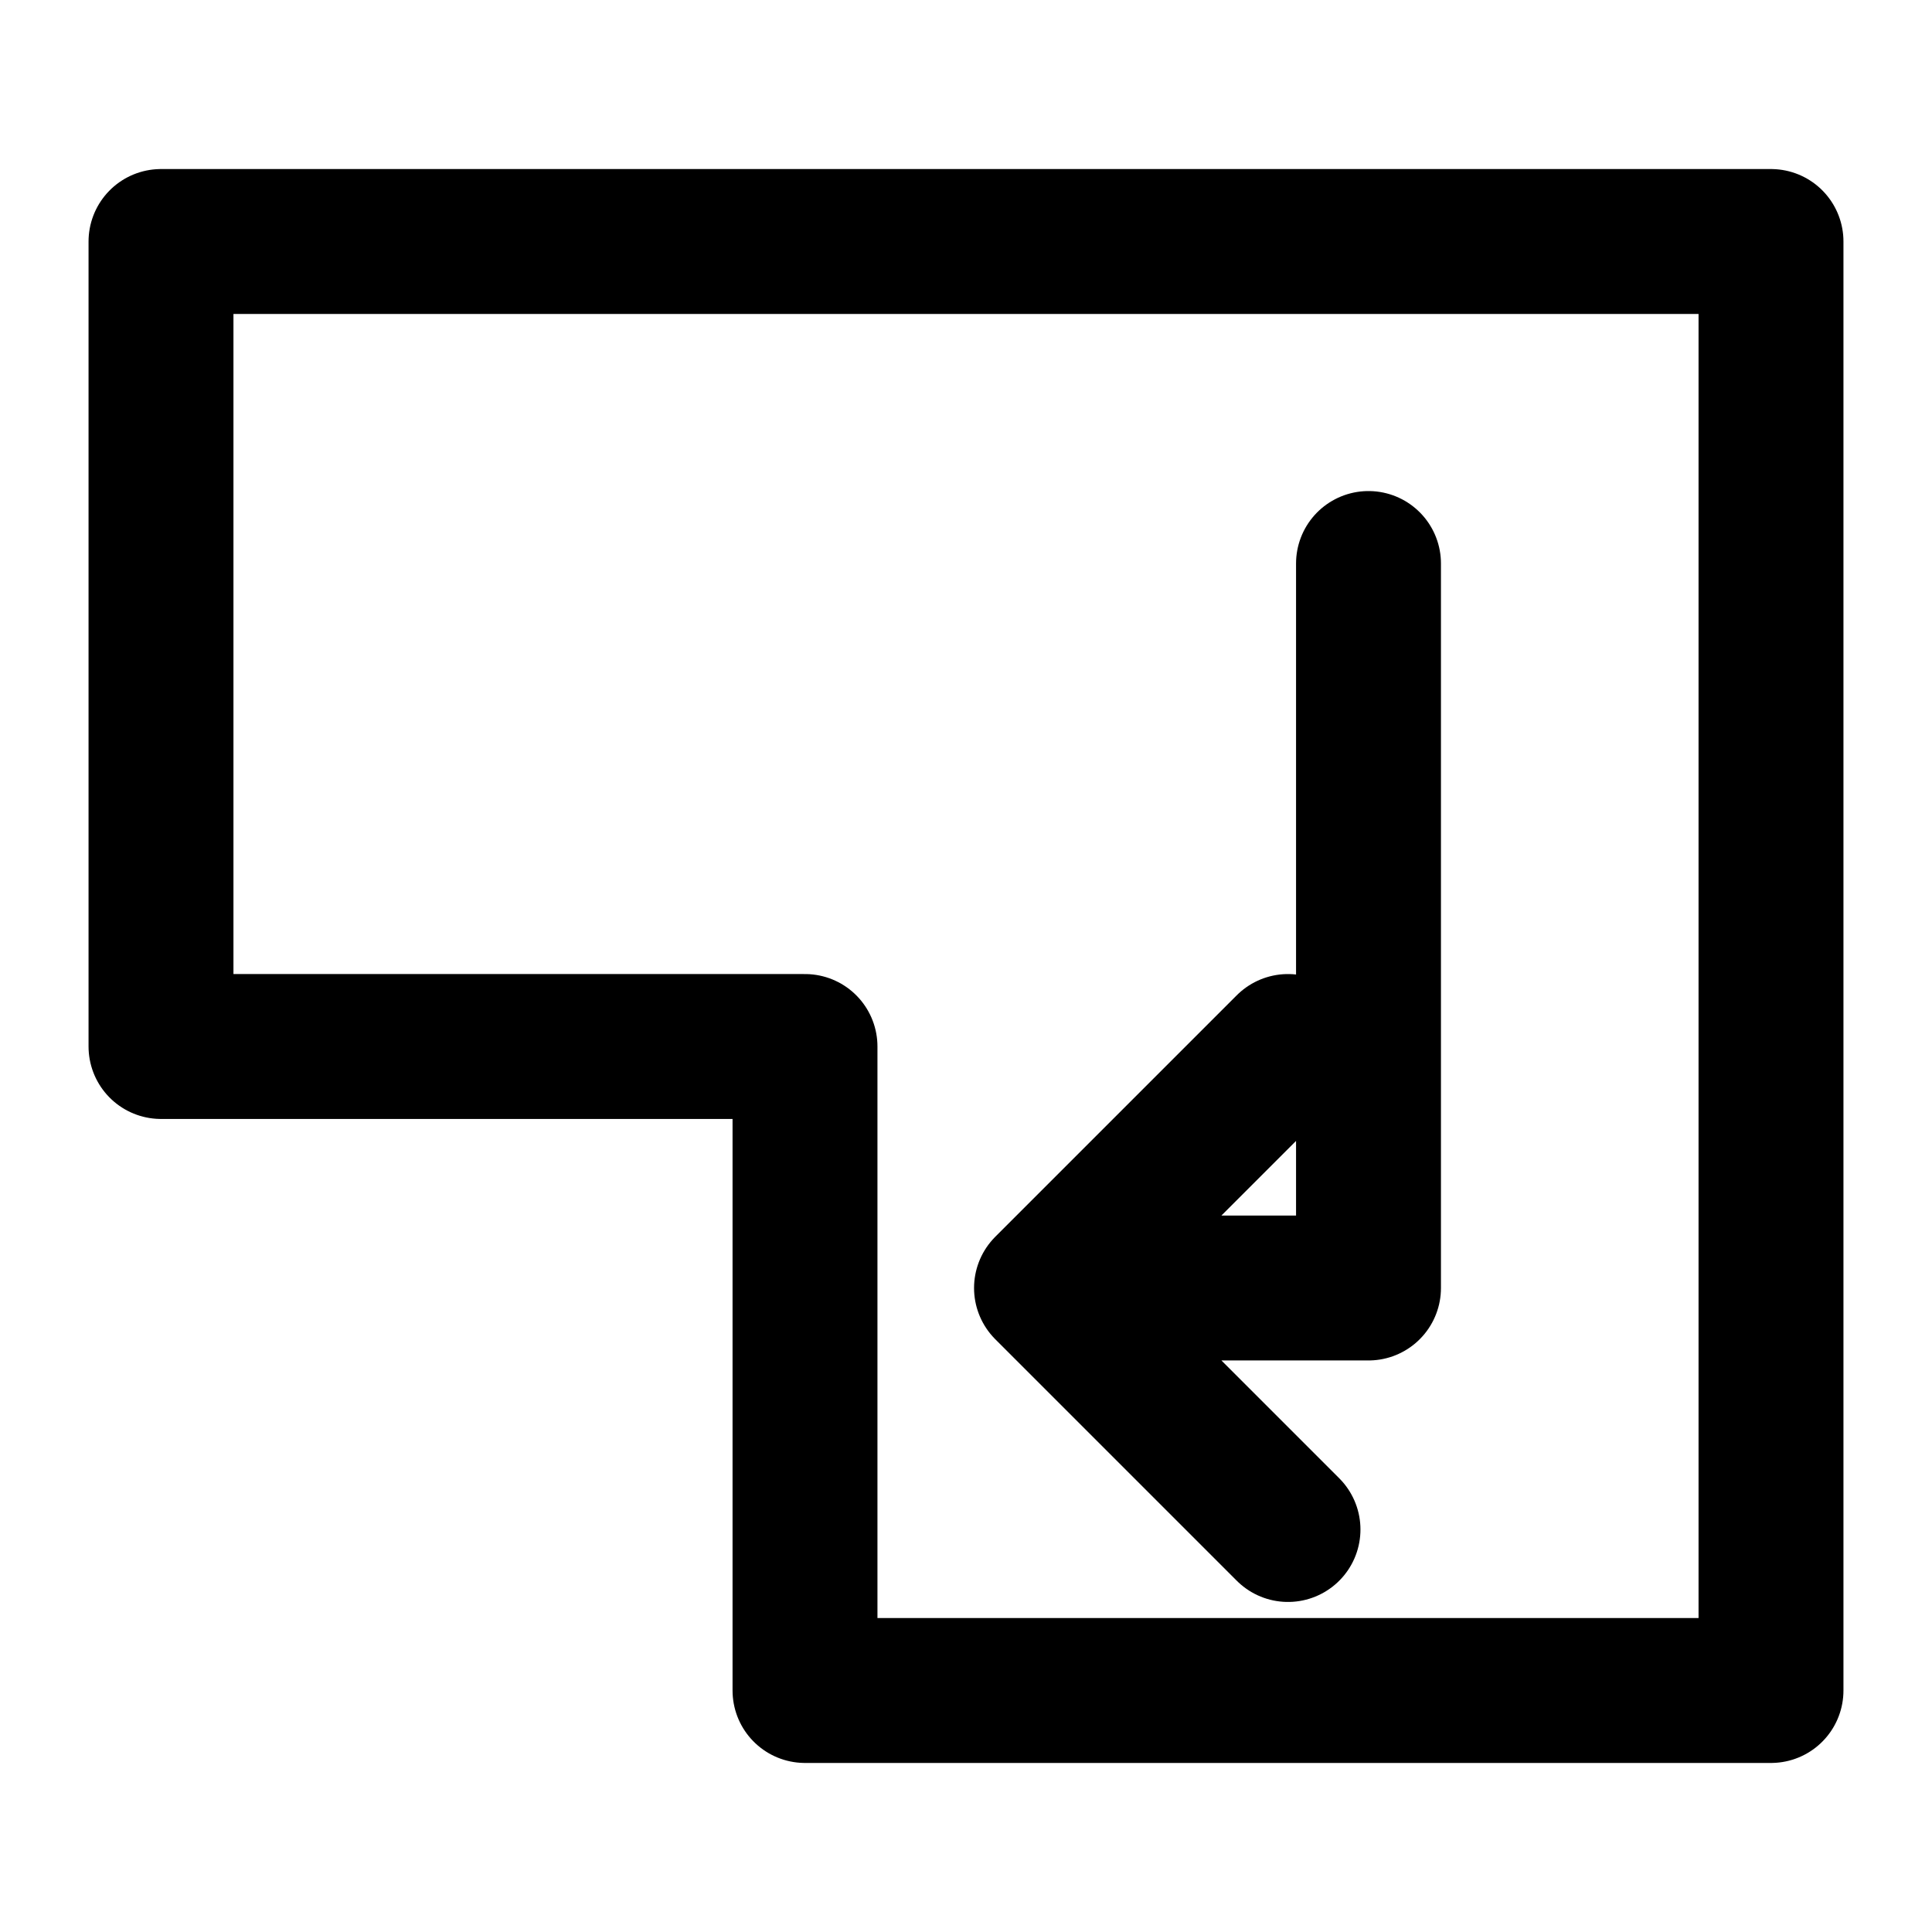
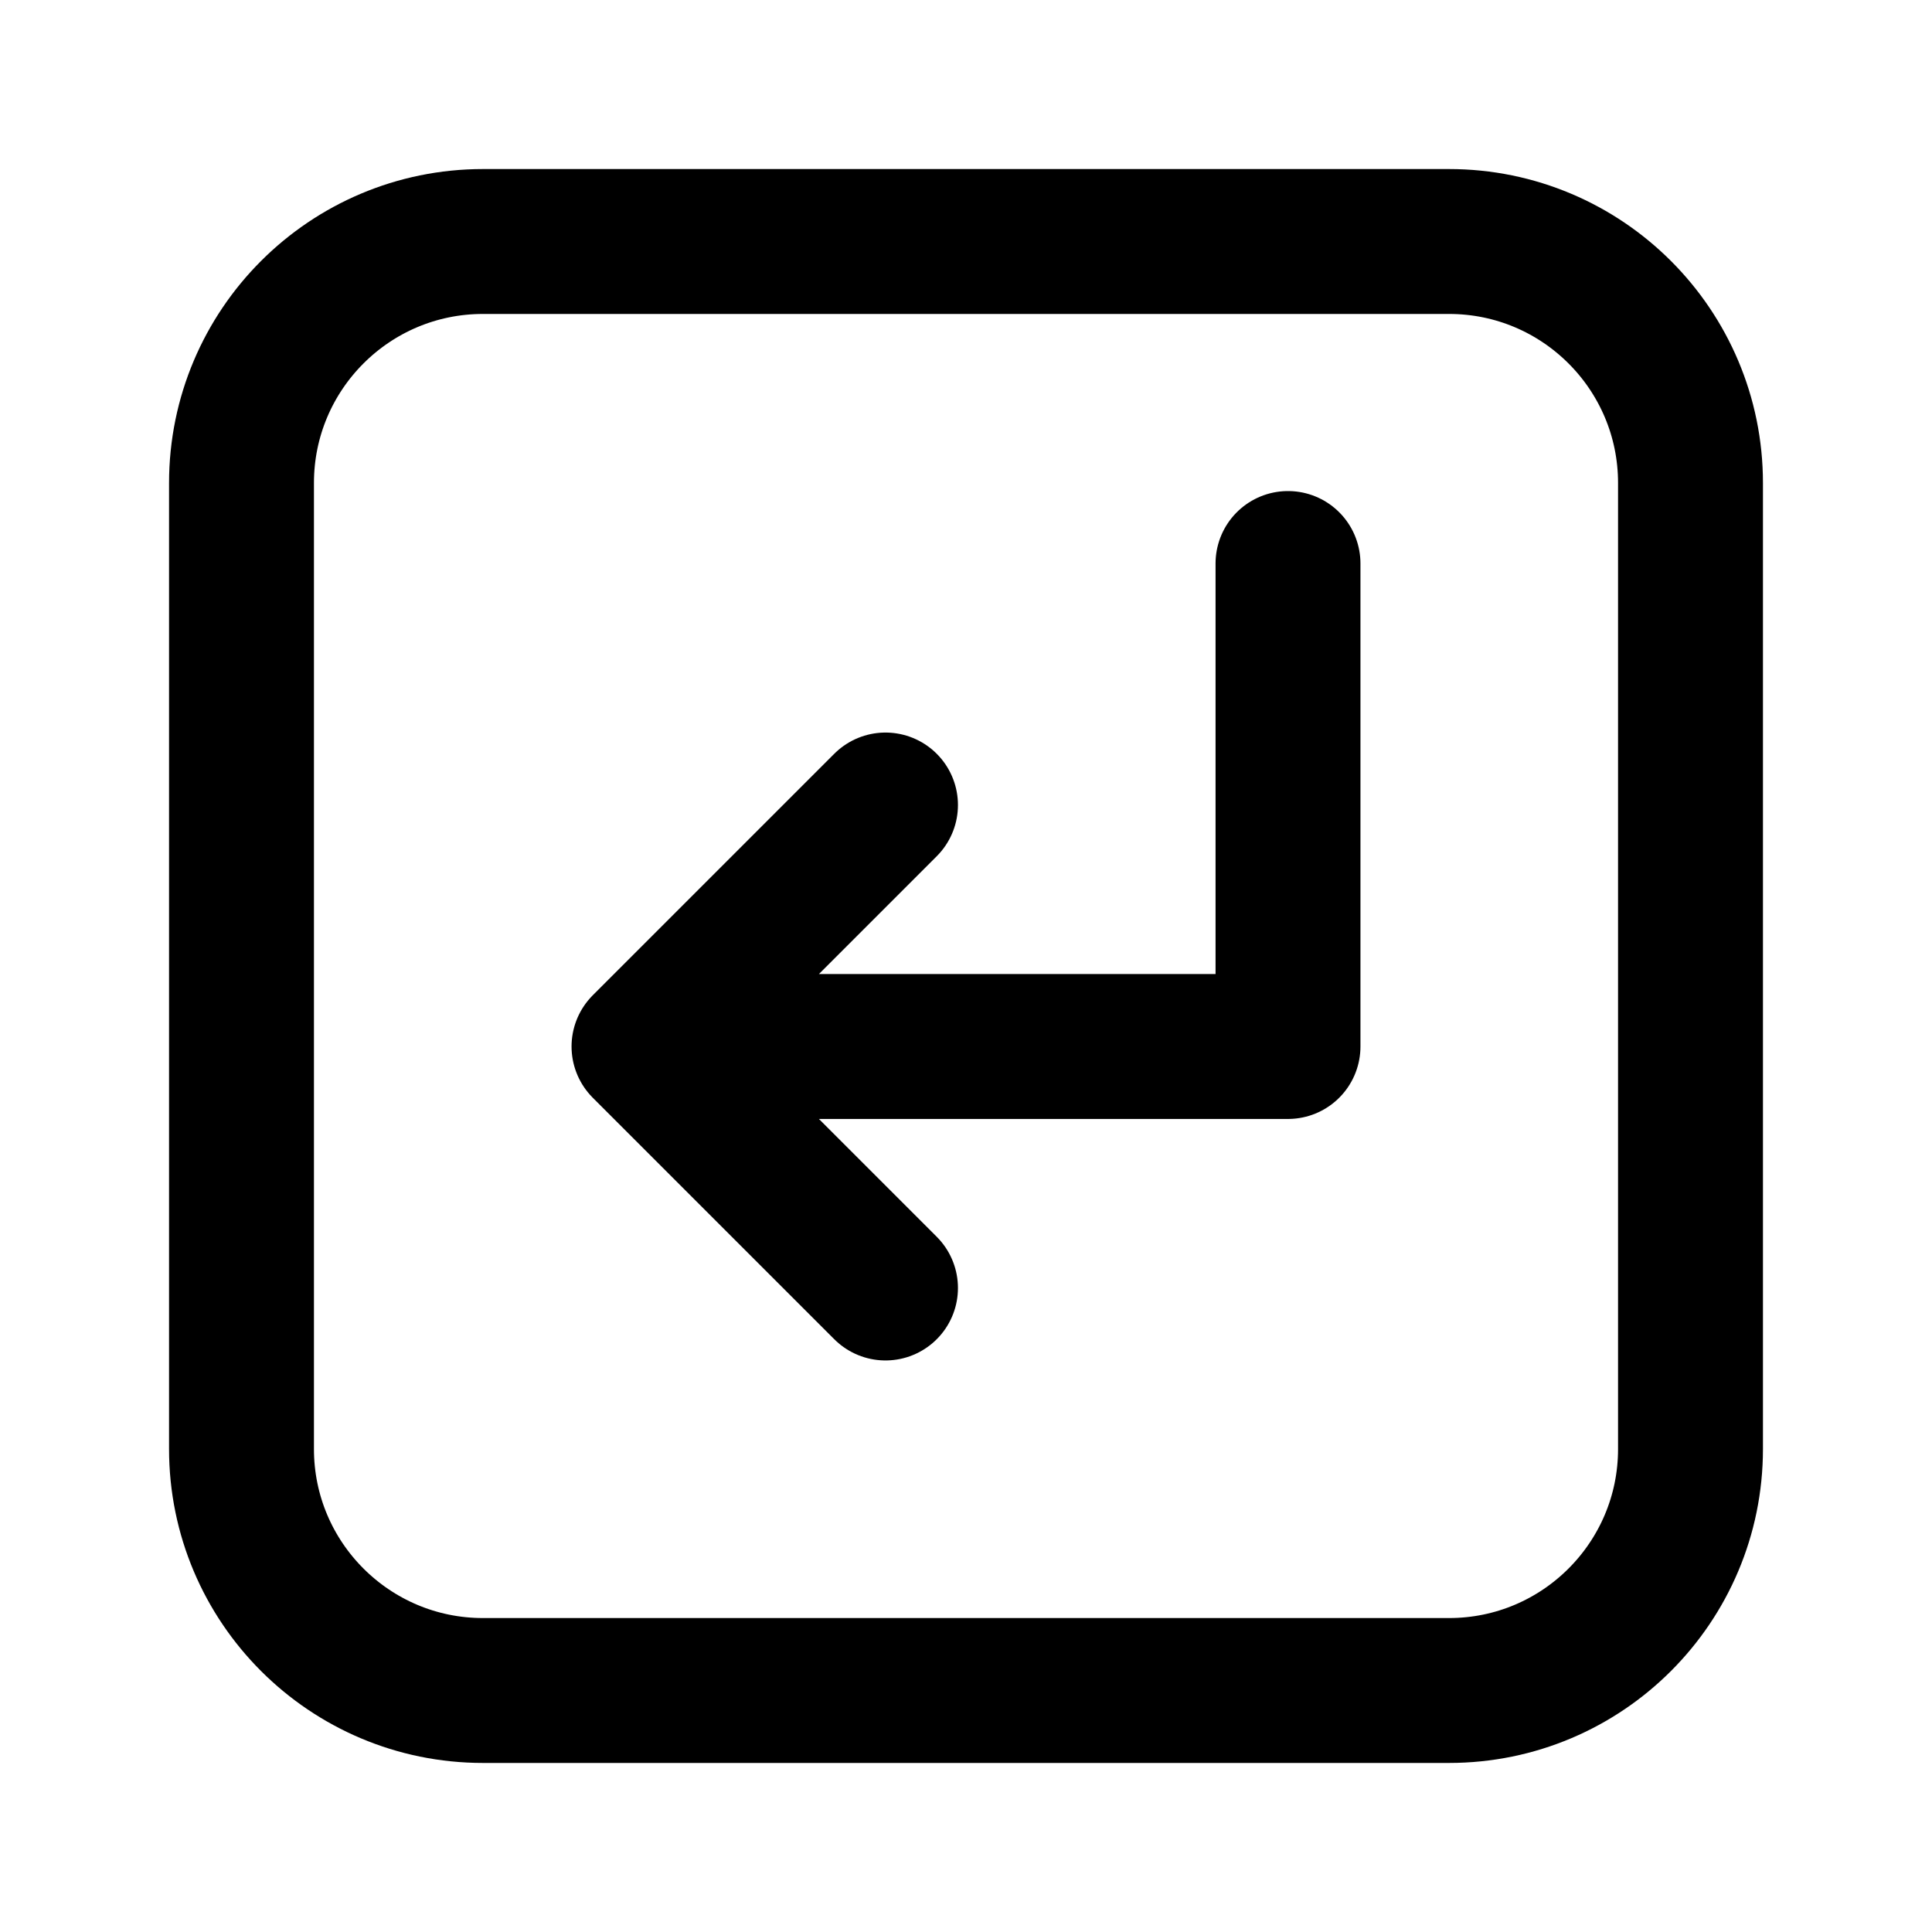
<svg xmlns="http://www.w3.org/2000/svg" width="24" height="24" viewBox="0 0 24 24" fill="none" stroke="currentColor" stroke-width="1.8" stroke-linecap="round" stroke-linejoin="round">
-   <g />
-   <g>
-     <g>
-       <path d="M2,3h20v18H10v-8H2V3z     M17,7v9h-3 M16,13l-3,3l3,3" />
-     </g>
-   </g>
+   <rect x="3" y="3" width="18" height="18" rx="3" />
+   <path d="M16 7v6H8m3-3-3 3 3 3" />
</svg>
